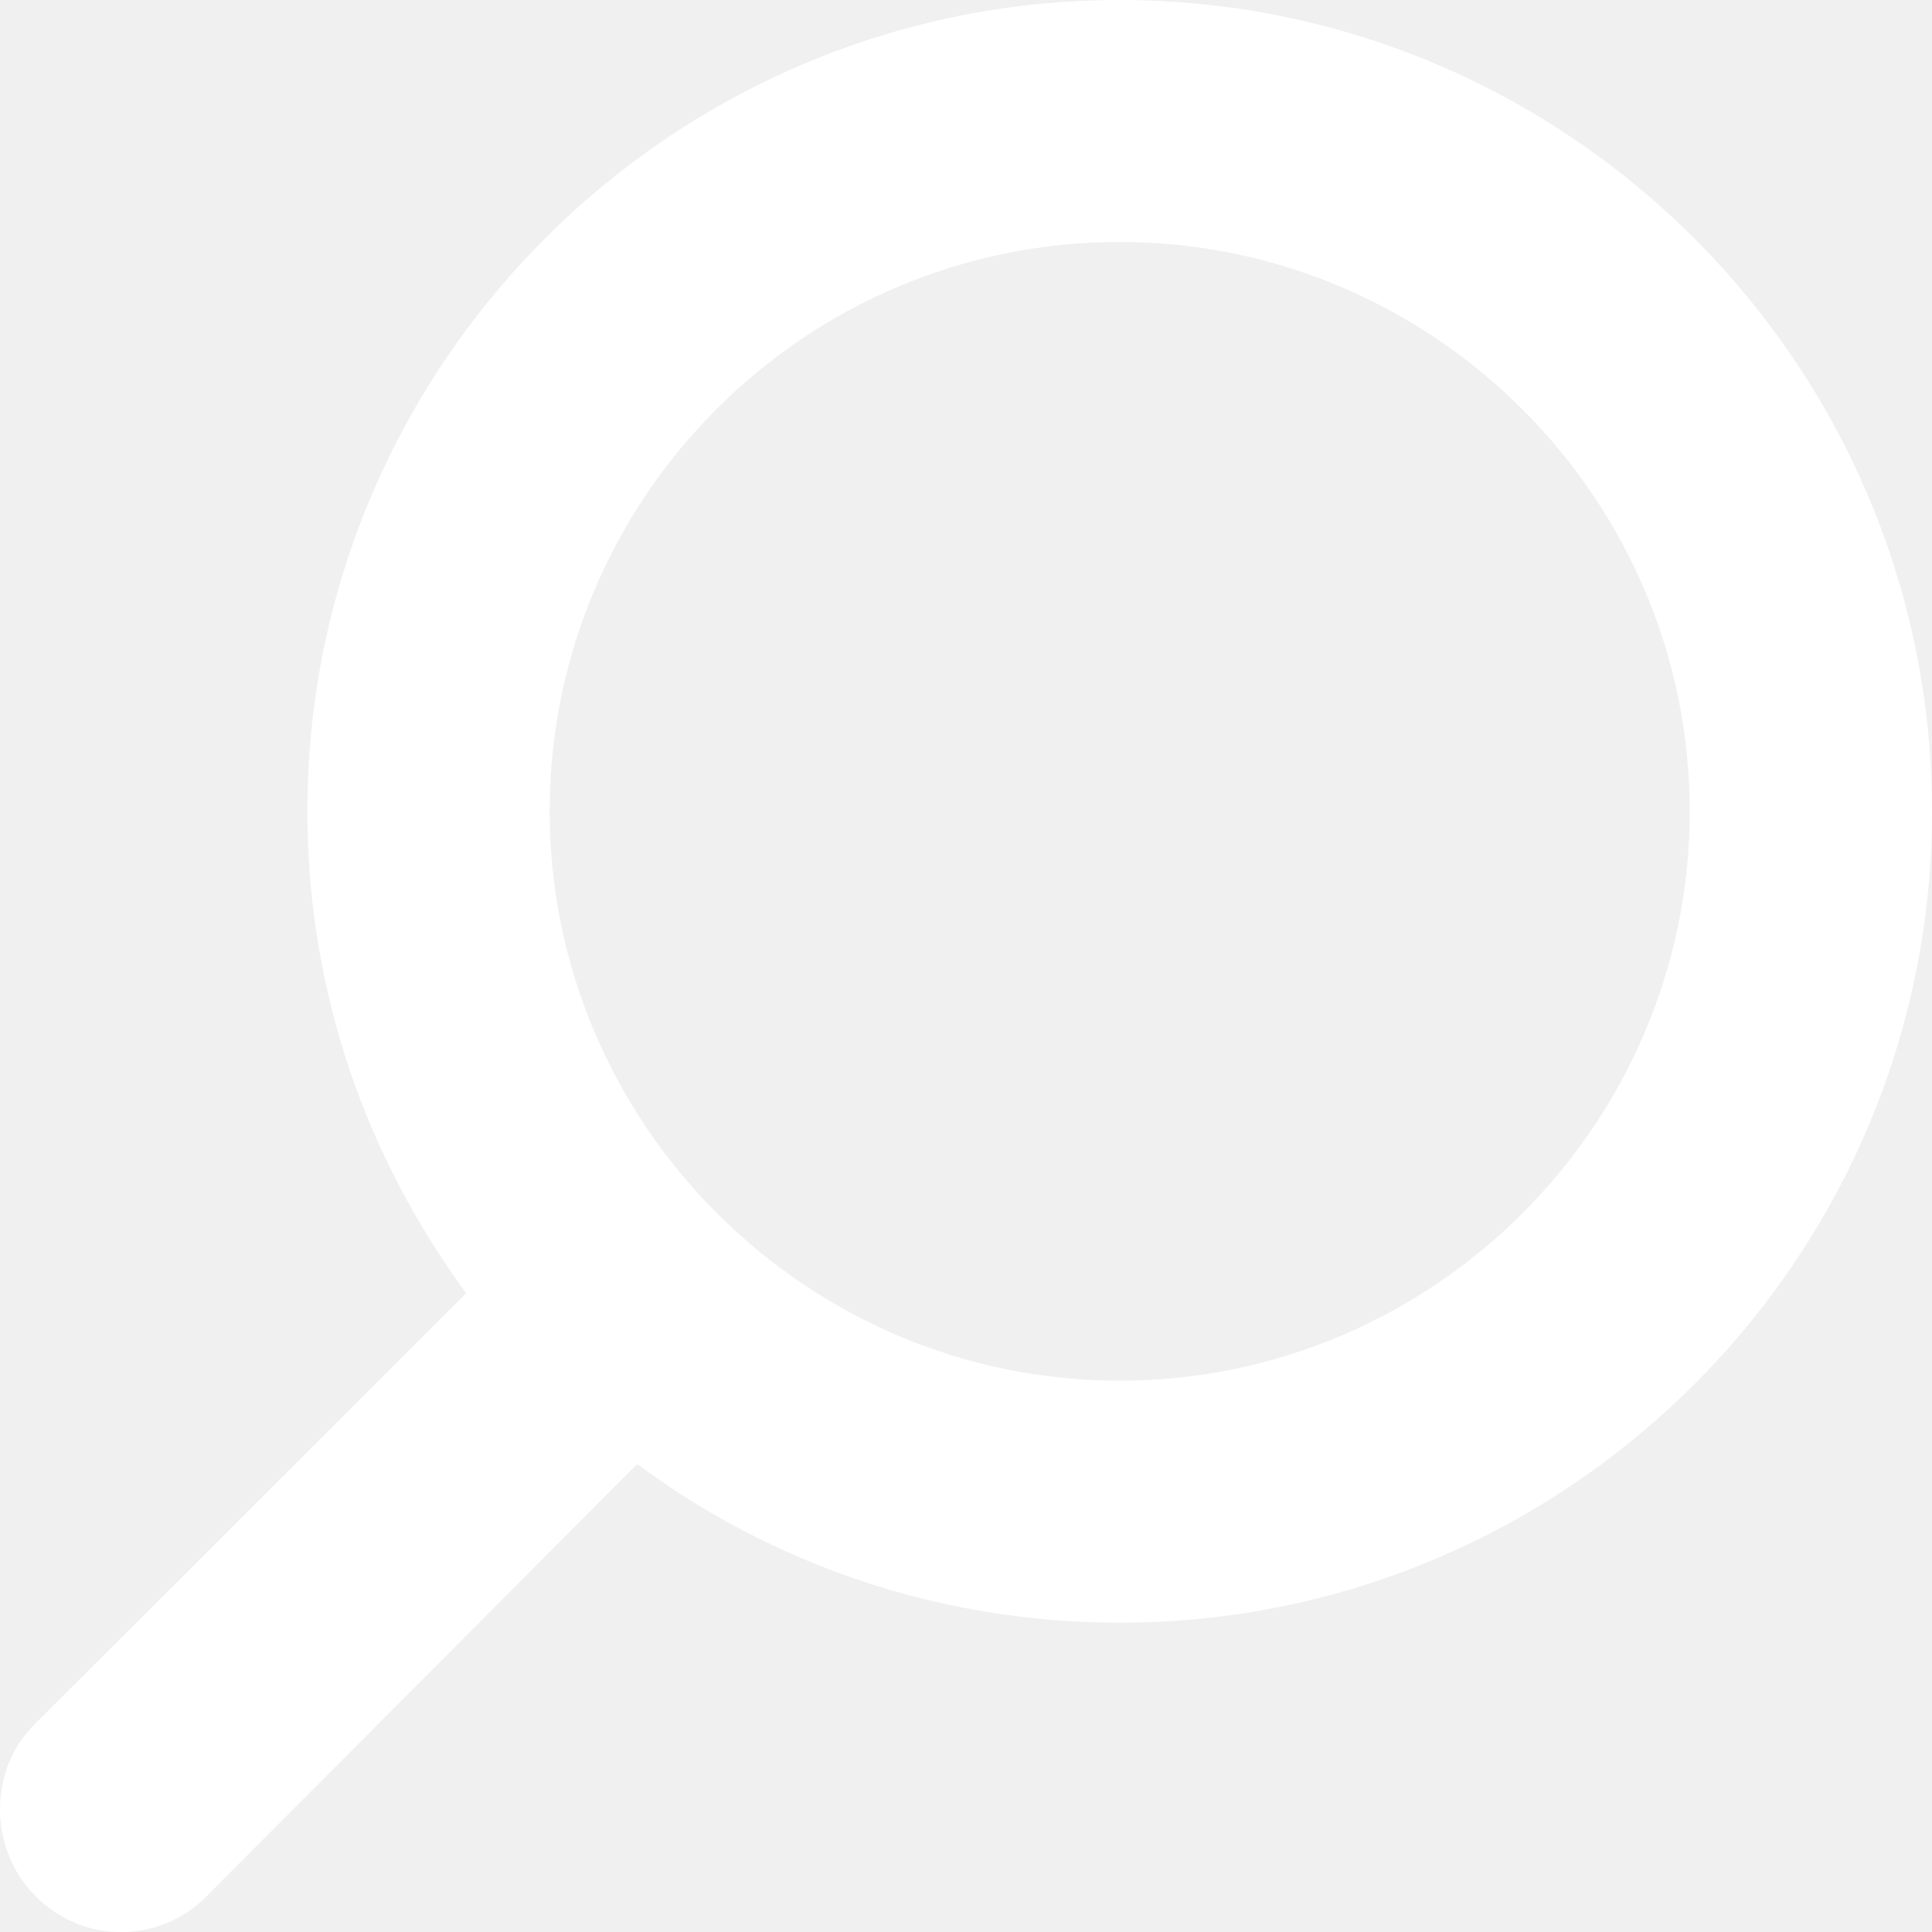
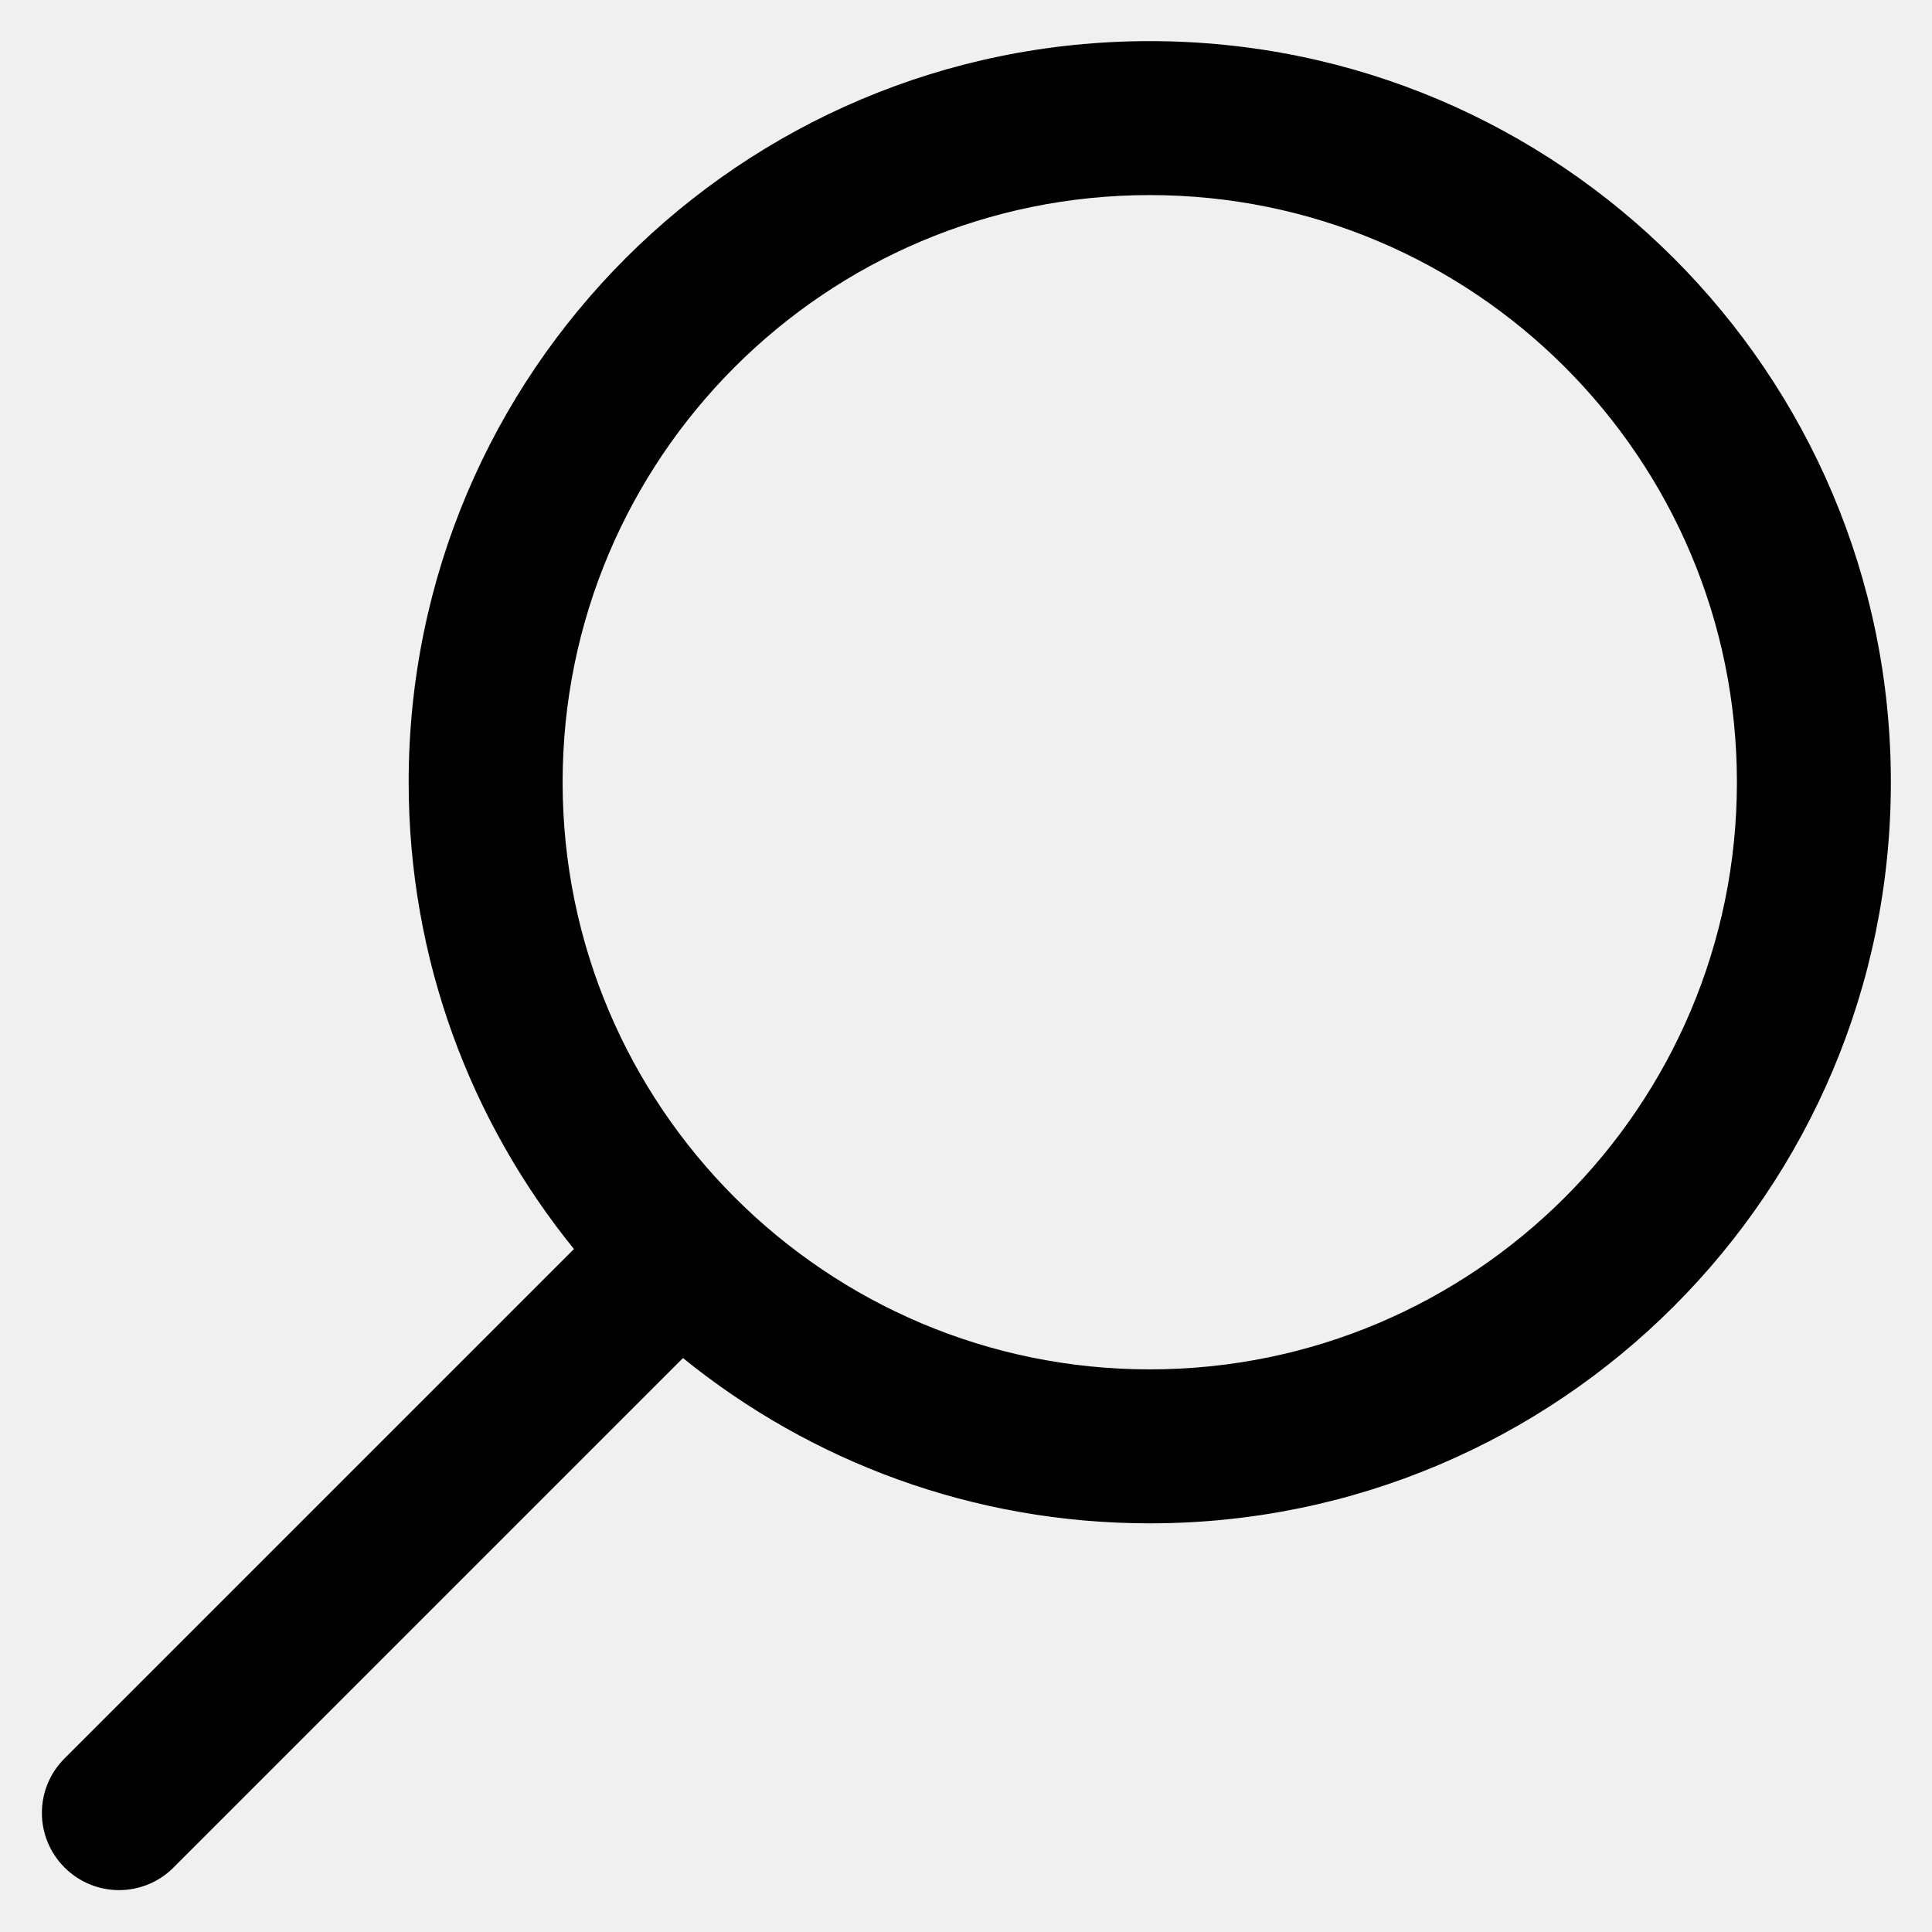
- <svg xmlns="http://www.w3.org/2000/svg" width="20" height="20" viewBox="0 0 20 20" fill="none">
-   <path d="M2.129 19.64L6.596 15.156C7.987 16.187 9.715 16.798 11.591 16.798C16.228 16.798 20 13.03 20 8.399C20 3.768 16.228 -1.64897e-07 11.591 -3.67563e-07C6.955 -5.70229e-07 3.182 3.768 3.182 8.399C3.182 10.272 3.793 11.977 4.826 13.388L0.358 17.85C0.105 18.103 -8.05102e-07 18.419 -8.18904e-07 18.734C-8.32706e-07 19.05 0.126 19.387 0.358 19.618C0.843 20.124 1.644 20.124 2.129 19.64ZM11.591 2.505C14.837 2.505 17.492 5.157 17.492 8.399C17.492 11.64 14.837 14.293 11.591 14.293C8.346 14.293 5.69 11.64 5.69 8.399C5.69 5.157 8.325 2.505 11.591 2.505Z" fill="white" />
+ <svg xmlns="http://www.w3.org/2000/svg" version="1.1" viewBox="0 0 512 512" enable-background="new 0 0 512 512">
+   <g>
+     <g>
+       <path d="m304.7,10.9c-108.5,0-196.4,87.9-196.4,196.4 0,46.9 16.4,89.9 43.8,123.7l-135,135c-8,8-8,20.9 0,28.9 8,8 20.9,8 28.9,0l135-135c33.8,27.4 76.8,43.8 123.7,43.8 108.5,0 196.4-87.9 196.4-196.4s-88-196.4-196.4-196.4zm0,352c-85.9,0-155.6-69.7-155.6-155.6 0-85.9 69.7-155.6 155.6-155.6 85.9,0 155.6,69.7 155.6,155.6 5.68434e-14,85.9-69.7,155.6-155.6,155.6z" />
+     </g>
+   </g>
</svg>
